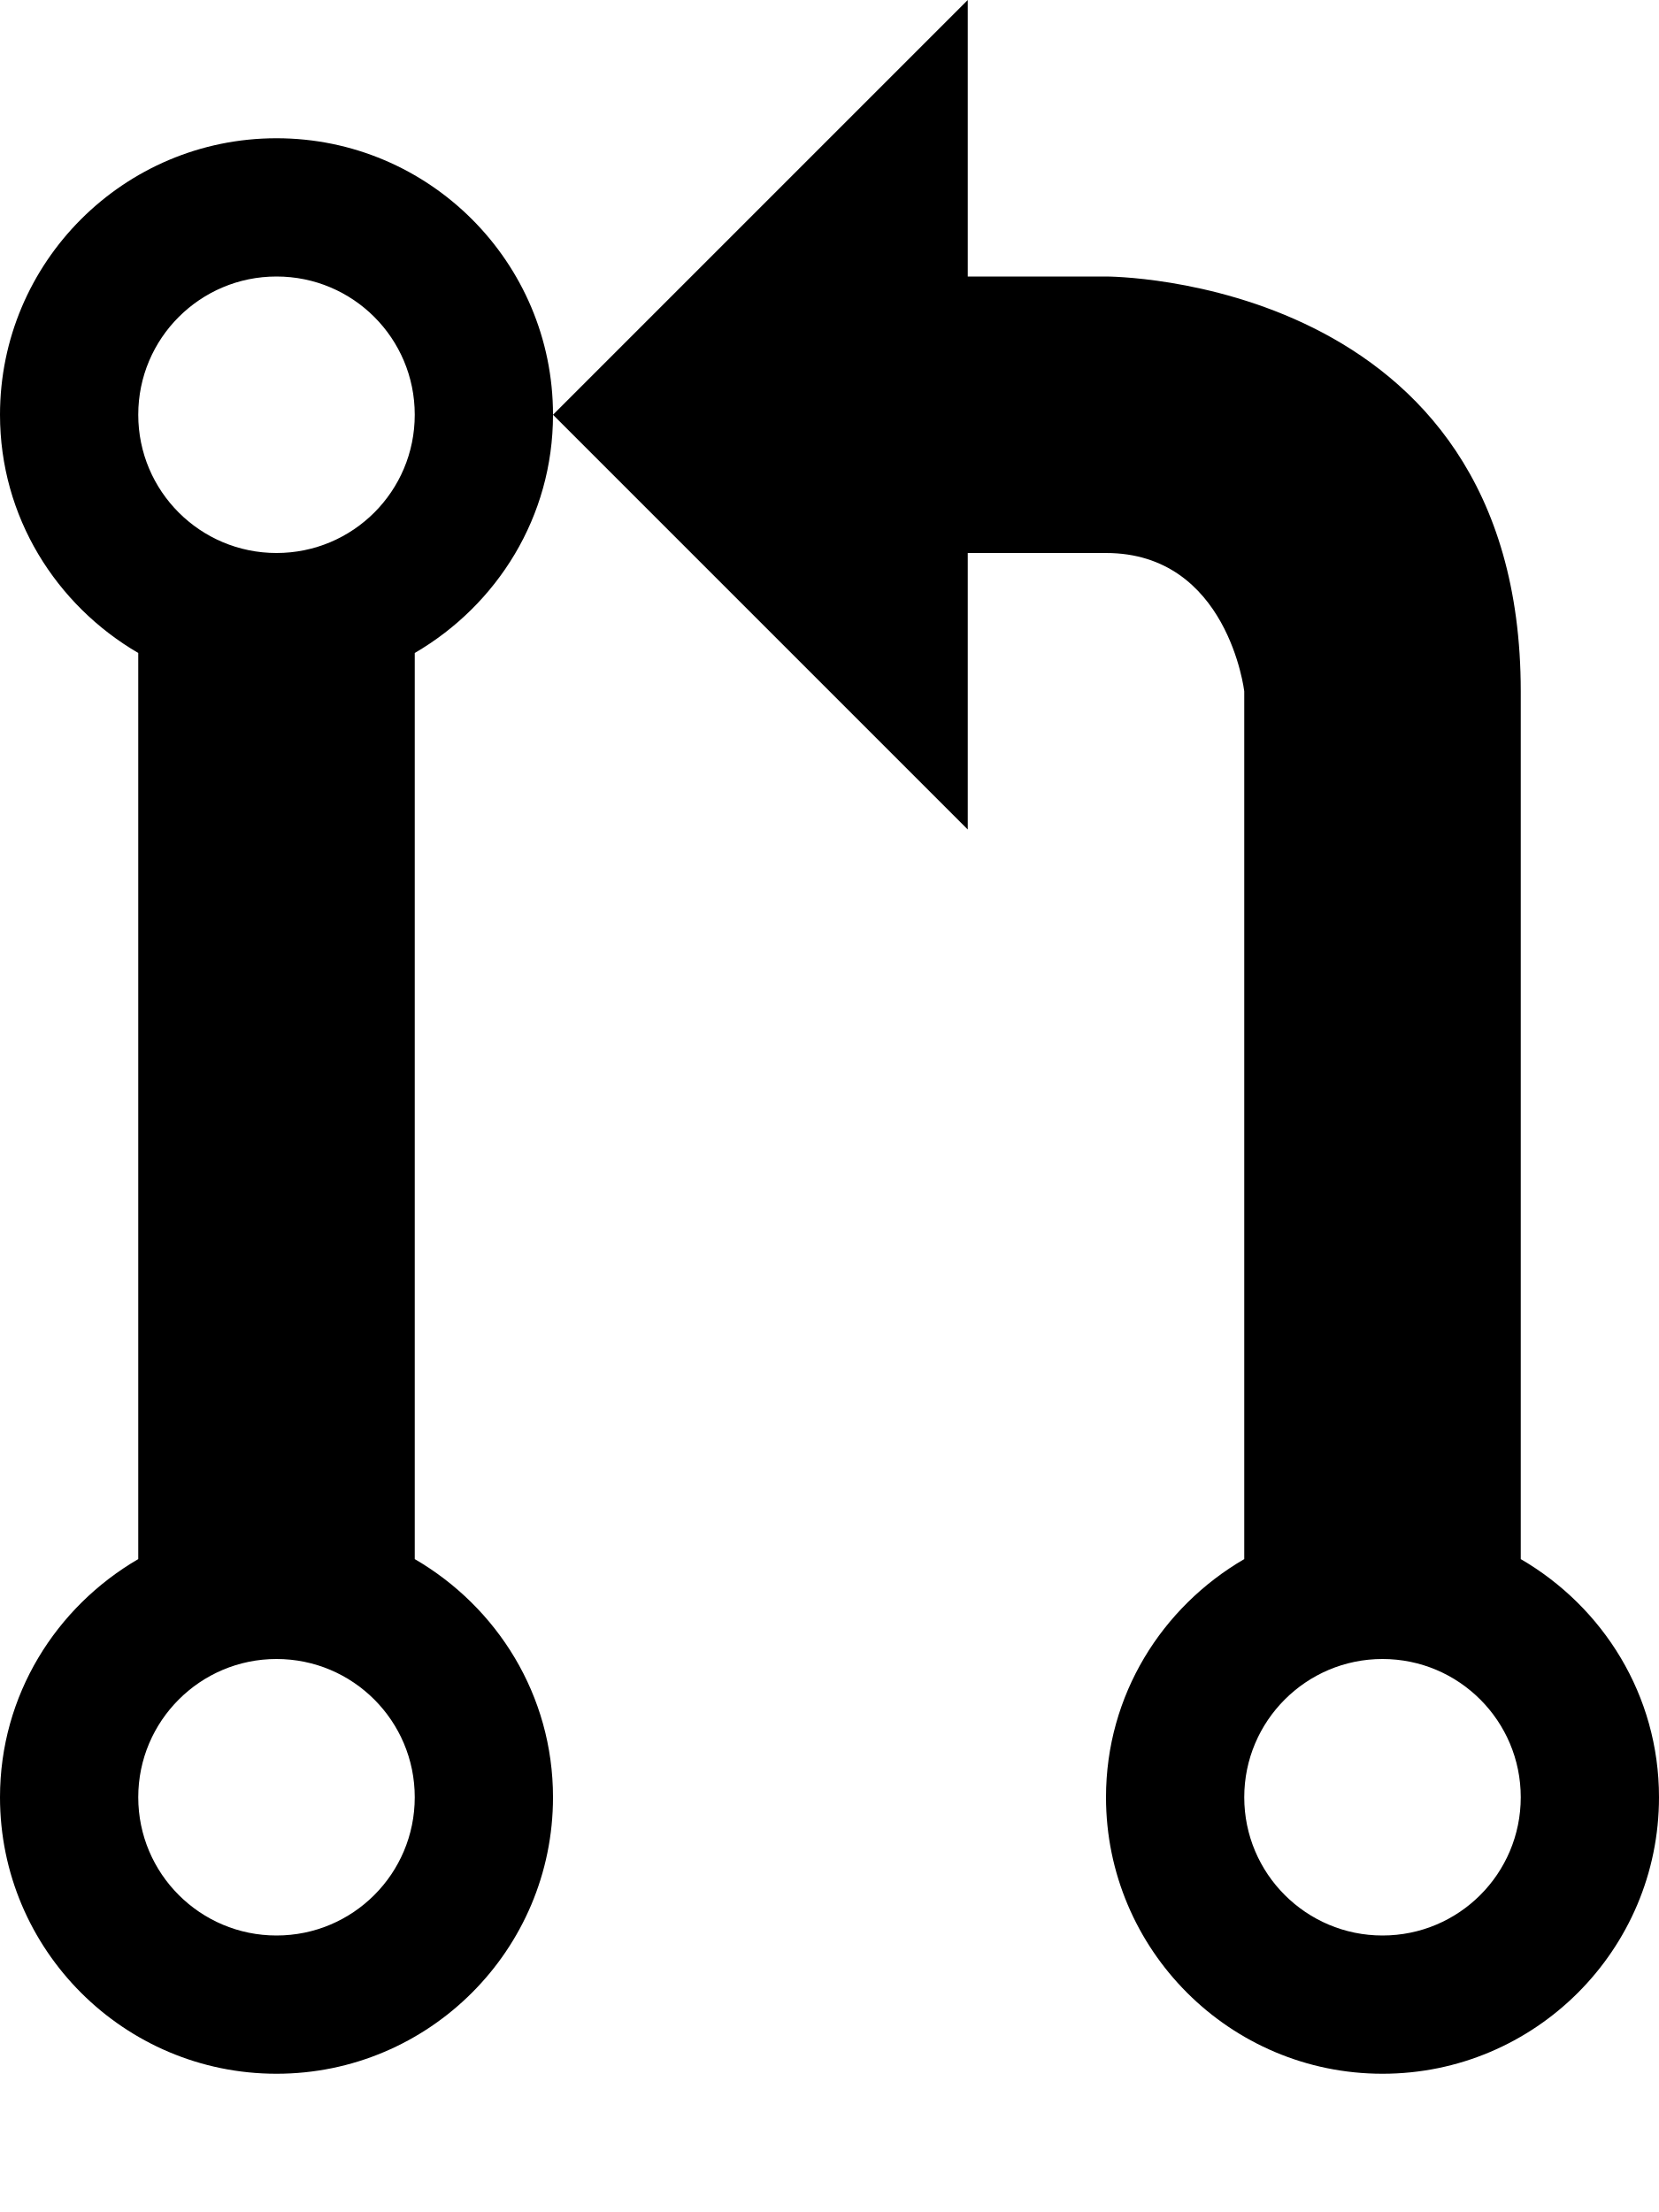
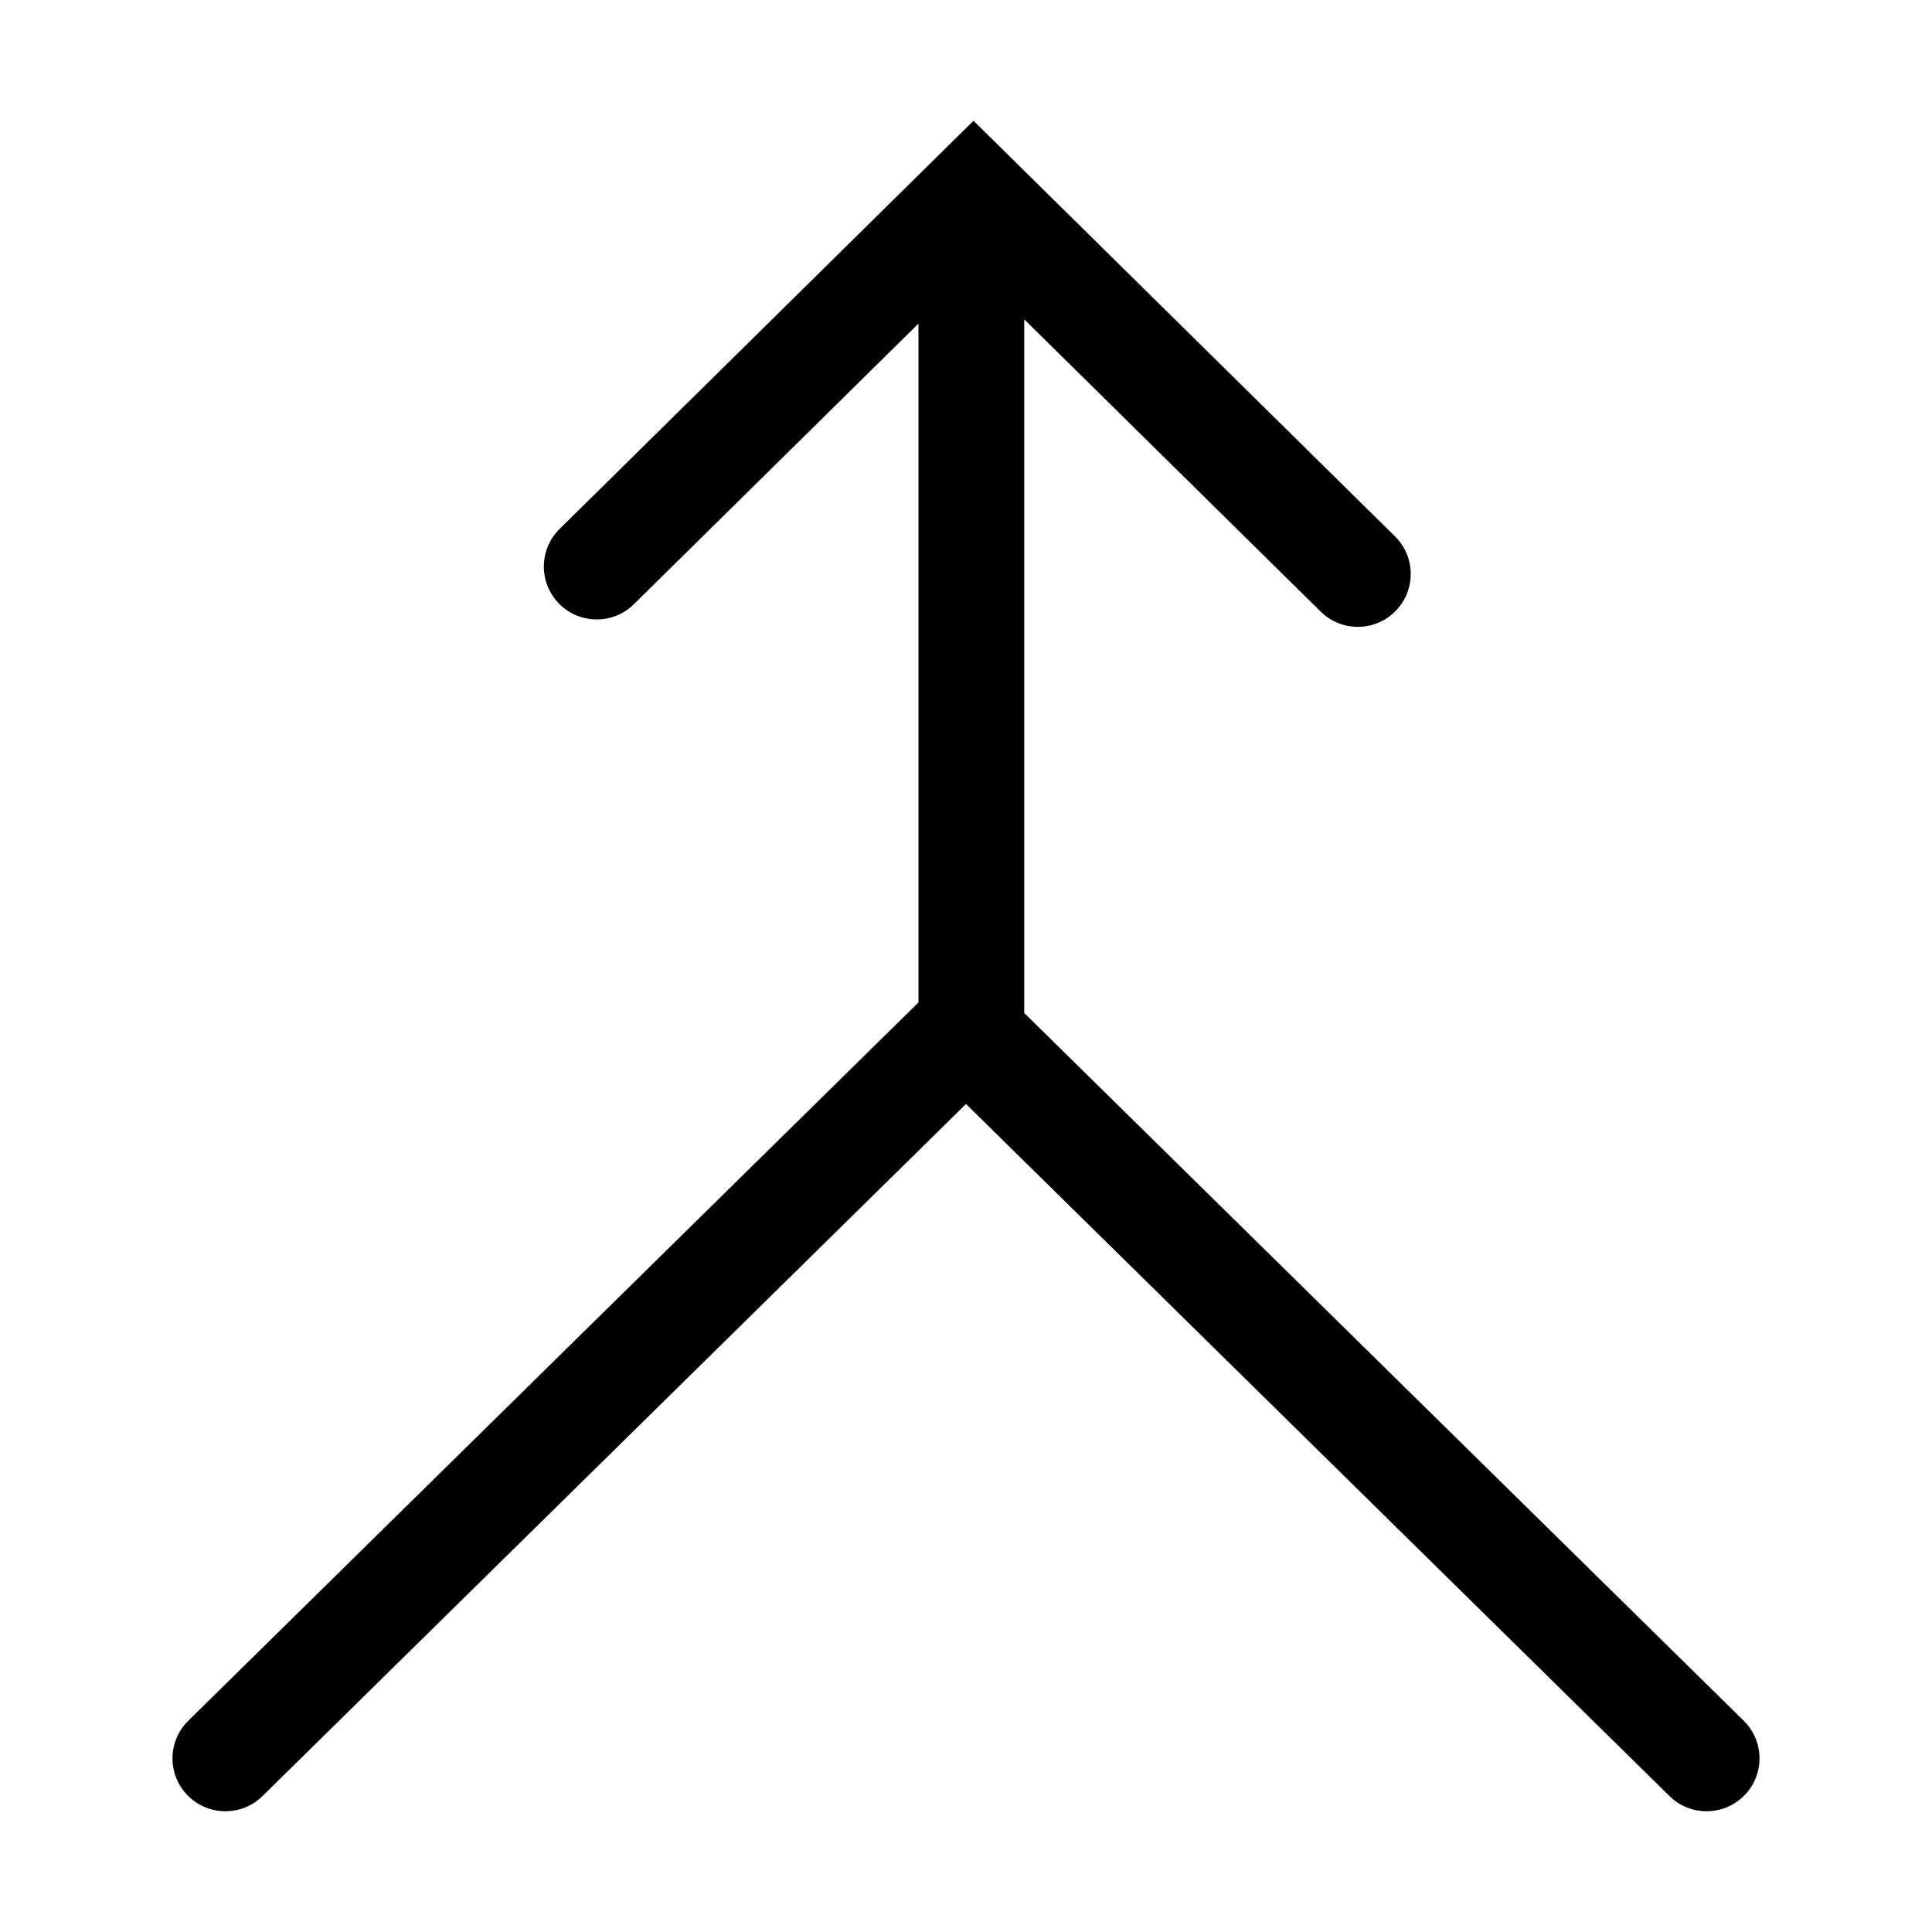
- <svg xmlns="http://www.w3.org/2000/svg" height="1024" width="768">
-   <path d="M128 64C57.344 64 0 121.344 0 192c0 47.219 25.906 88.062 64 110.281V721.75C25.906 743.938 0 784.75 0 832c0 70.625 57.344 128 128 128s128-57.375 128-128c0-47.25-25.844-88.062-64-110.25V302.281c38.156-22.219 64-63.062 64-110.281C256 121.344 198.656 64 128 64zM128 896c-35.312 0-64-28.625-64-64 0-35.312 28.688-64 64-64 35.406 0 64 28.688 64 64C192 867.375 163.406 896 128 896zM128 256c-35.312 0-64-28.594-64-64s28.688-64 64-64c35.406 0 64 28.594 64 64S163.406 256 128 256zM704 721.75V320c0-192.5-192-192-192-192h-64V0L256 192l192 192V256c0 0 26.688 0 64 0 56.438 0 64 64 64 64v401.75c-38.125 22.188-64 62.938-64 110.25 0 70.625 57.375 128 128 128s128-57.375 128-128C768 784.75 742.125 743.938 704 721.75zM640 896c-35.312 0-64-28.625-64-64 0-35.312 28.688-64 64-64 35.375 0 64 28.688 64 64C704 867.375 675.375 896 640 896z" />
+ <svg xmlns="http://www.w3.org/2000/svg" height="32" width="32" viewBox="0 0 32 32">
+   <g>
+     <path id="path1" transform="rotate(0,16,16) translate(2.856659,2) scale(0.8750004,0.8750004)  " fill="#000000" d="M15.163,0L23.142,7.868C23.535,8.256 23.539,8.889 23.15,9.283 22.955,9.481 22.696,9.58 22.438,9.58 22.184,9.58 21.93,9.484 21.734,9.291L16.123,3.759 16.123,16.889 29.743,30.287C30.137,30.675 30.142,31.308 29.753,31.702 29.557,31.9 29.299,32 29.04,32 28.786,32 28.532,31.904 28.337,31.712L15.021,18.612 1.705,31.712C1.51,31.904 1.256,32 1.002,32 0.743,32 0.485,31.9 0.289,31.702 -0.1,31.308 -0.095,30.675 0.299,30.287L14.121,16.69 14.121,3.84 8.735,9.151C8.342,9.539 7.707,9.536 7.319,9.142 6.93,8.749 6.934,8.115 7.328,7.727z" />
+   </g>
</svg>
